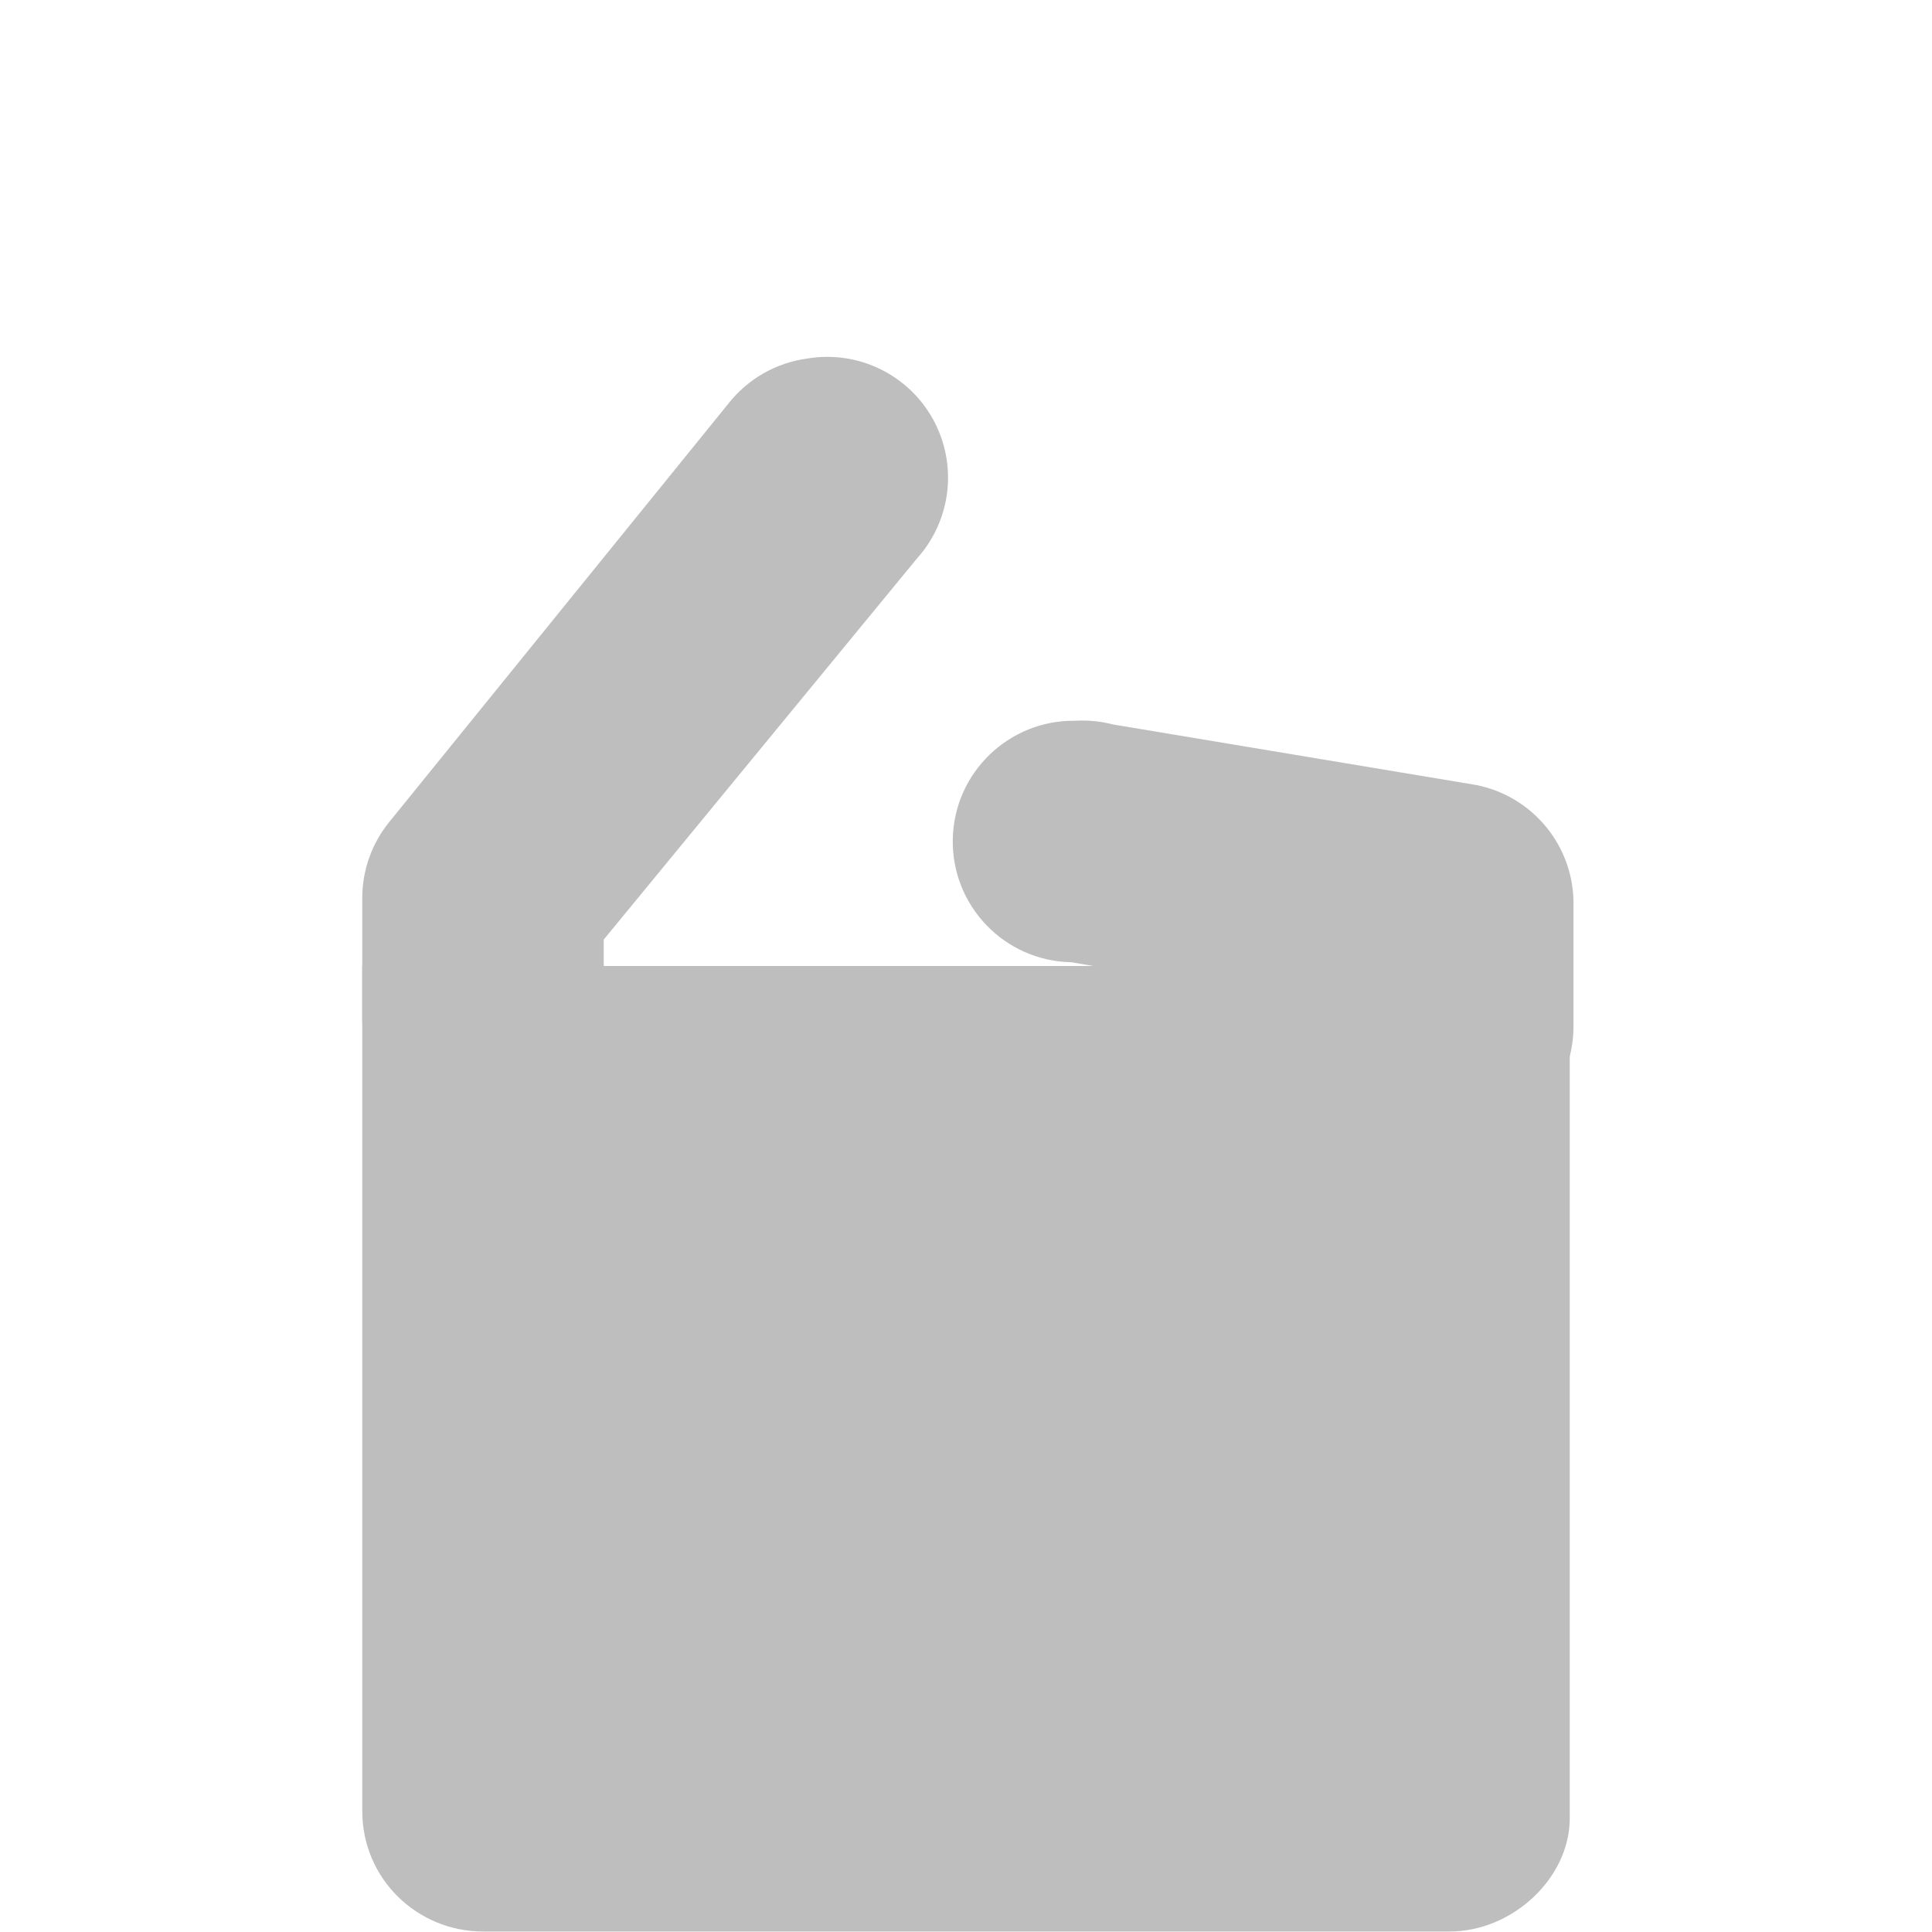
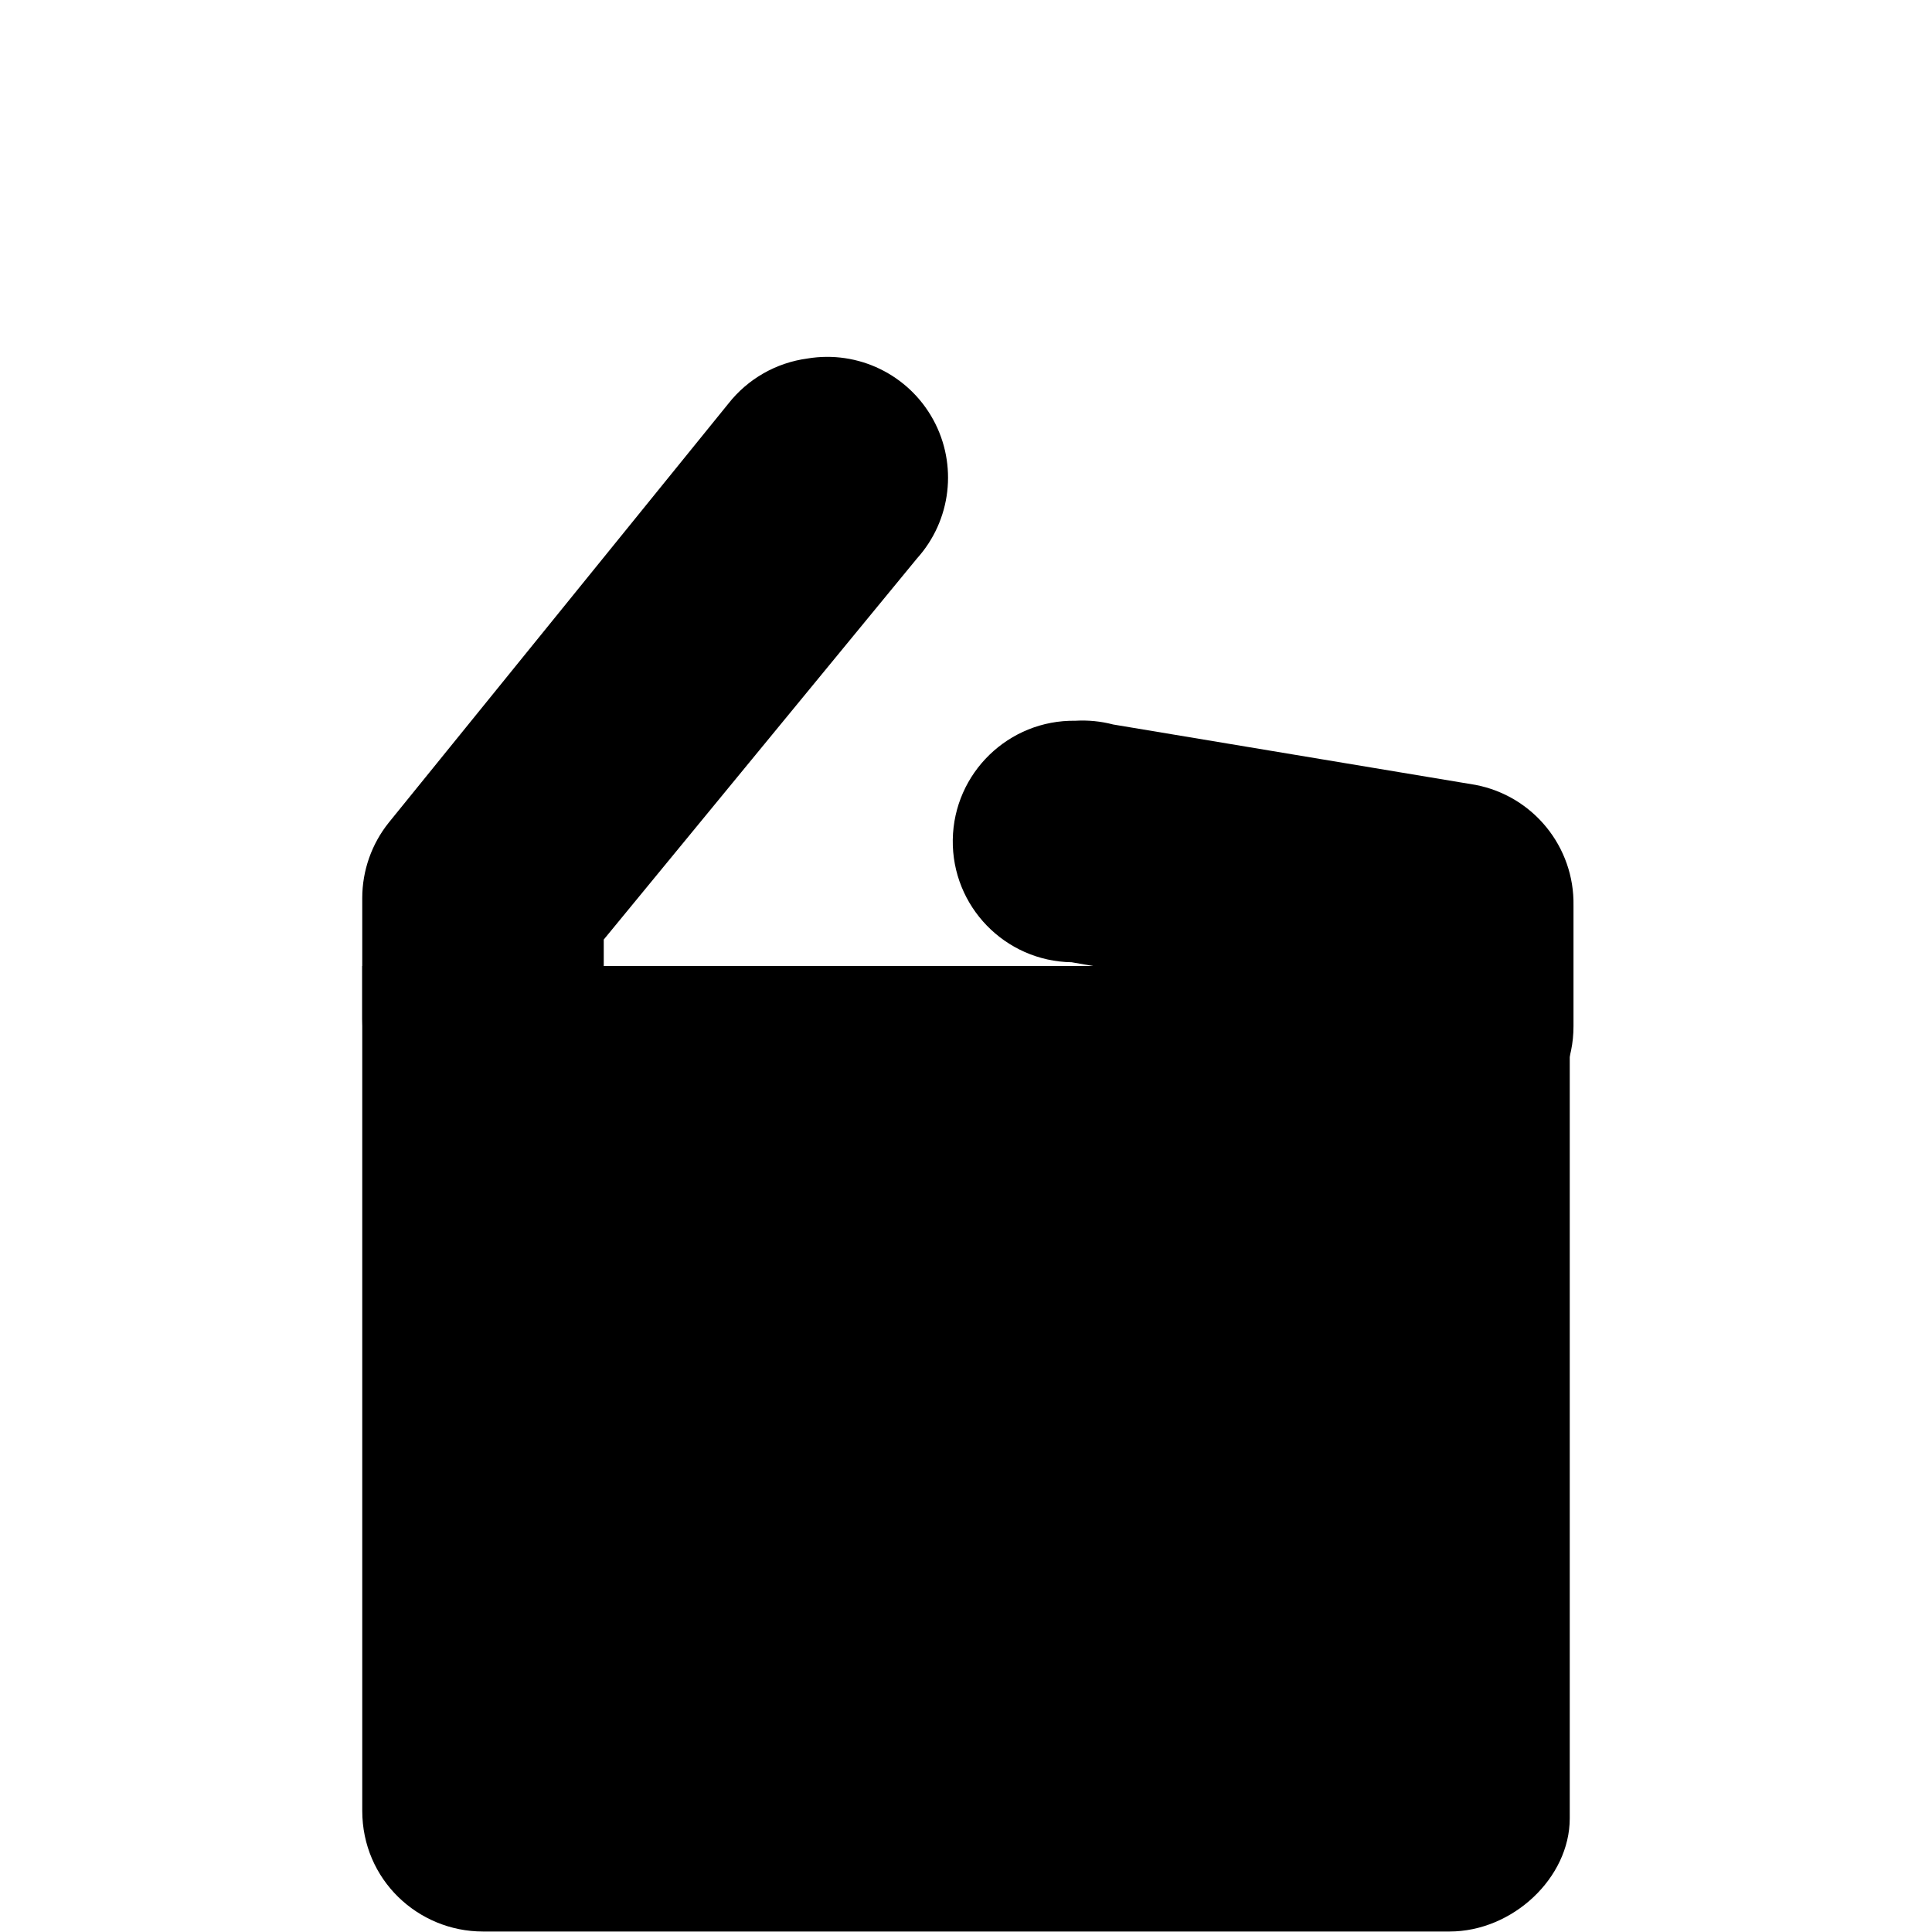
<svg xmlns="http://www.w3.org/2000/svg" height="16" width="16" viewBox="0 0 16 16" version="1">
-   <g fill="#bebebe">
-     <path d="M3 8h10v7.059c0 .492-.472.937-.996.937H4c-.539 0-1-.43-1-1z" color="#bebebe" overflow="visible" />
-     <path d="M6.688 2.969a1 1 0 0 0-.657.375L3.22 6.812a1 1 0 0 0-.22.625v1a1 1 0 1 0 2 0v-.656l2.594-3.156a1 1 0 0 0-.907-1.656zm2.218 3a1 1 0 1 0-.031 2l2.156.375V8.5a1 1 0 1 0 2 0v-1a1 1 0 0 0-.812-1l-3-.5a1 1 0 0 0-.313-.031z" font-weight="400" color="#000" overflow="visible" font-family="Sans" />
+   <g>
+     <path d="M3 8h10v7.059c0 .492-.472.937-.996.937H4c-.539 0-1-.43-1-1z" overflow="visible" />
+     <path d="M6.688 2.969a1 1 0 0 0-.657.375L3.22 6.812a1 1 0 0 0-.22.625v1a1 1 0 1 0 2 0v-.656l2.594-3.156a1 1 0 0 0-.907-1.656zm2.218 3a1 1 0 1 0-.031 2l2.156.375V8.5a1 1 0 1 0 2 0v-1a1 1 0 0 0-.812-1l-3-.5a1 1 0 0 0-.313-.031z" overflow="visible" />
  </g>
</svg>
